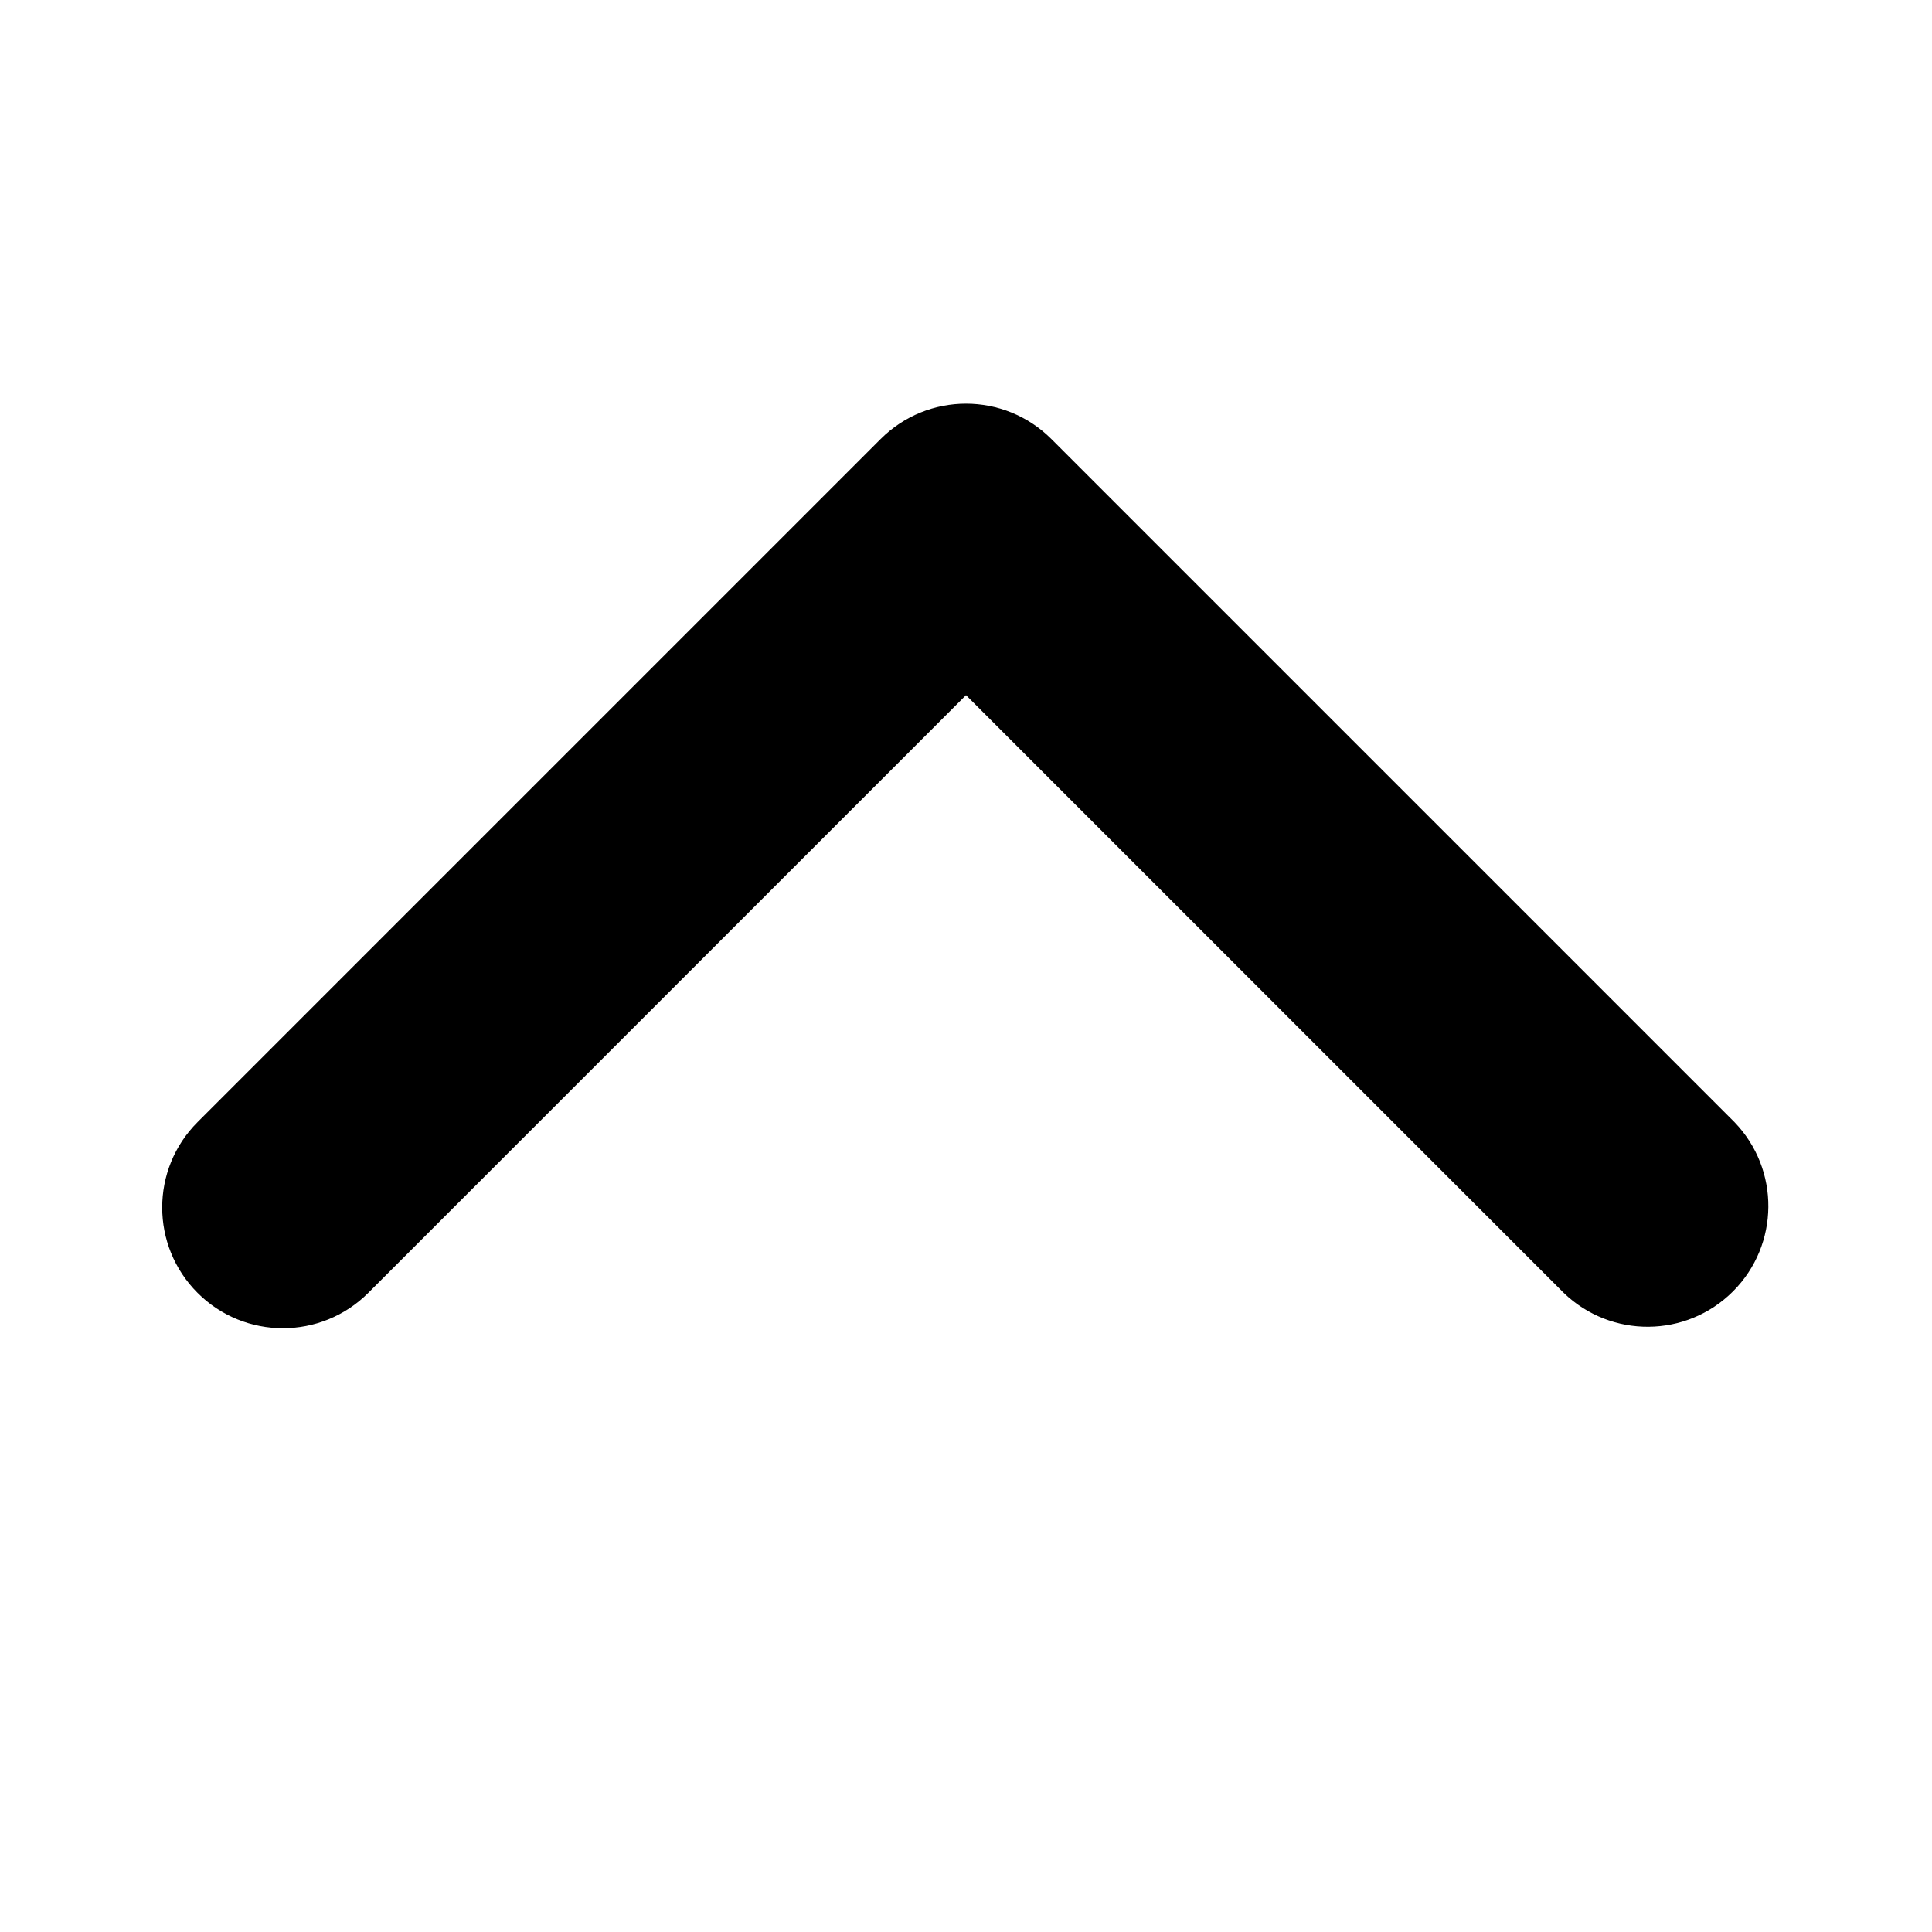
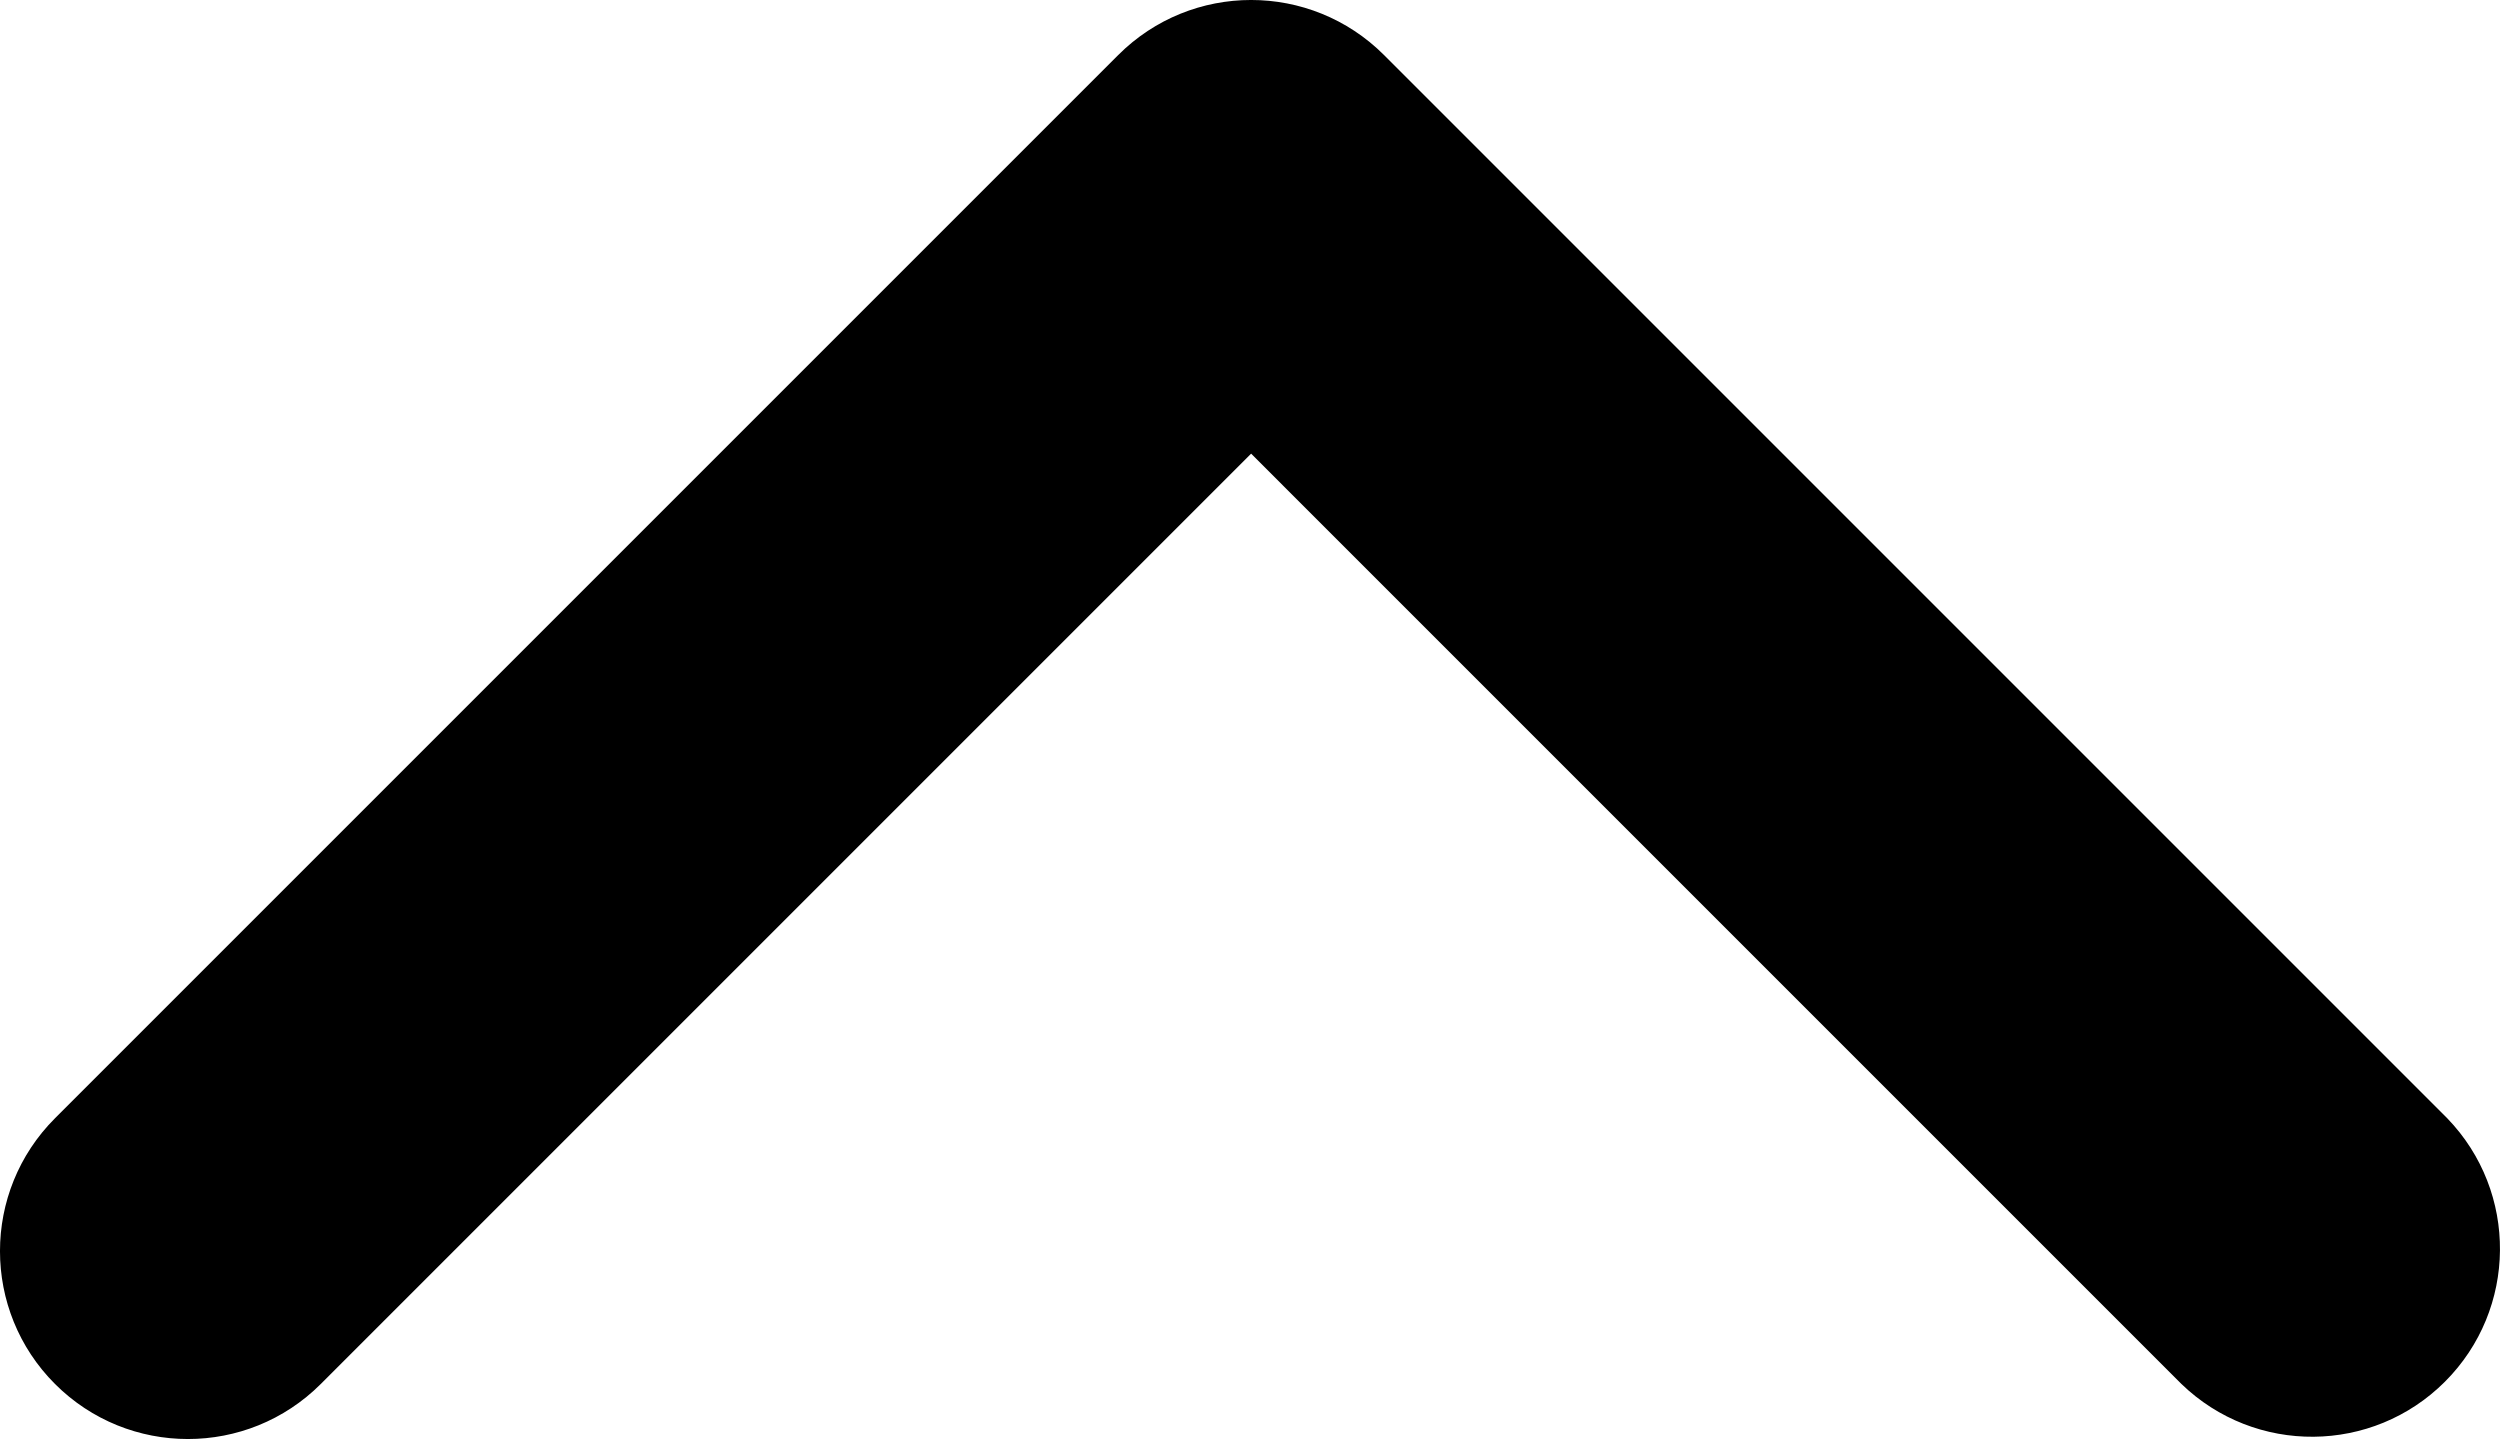
- <svg xmlns="http://www.w3.org/2000/svg" viewBox="0 0 1024 1024">
+ <svg xmlns="http://www.w3.org/2000/svg" viewBox="85.97 213.97 851.3 490.02">
  <path fill="currentColor" d="M104.704 685.248a64 64 0 0 0 90.496 0l316.8-316.8l316.8 316.8a64 64 0 0 0 90.496-90.496L557.248 232.704a64 64 0 0 0-90.496 0L104.704 594.752a64 64 0 0 0 0 90.496" />
</svg>
